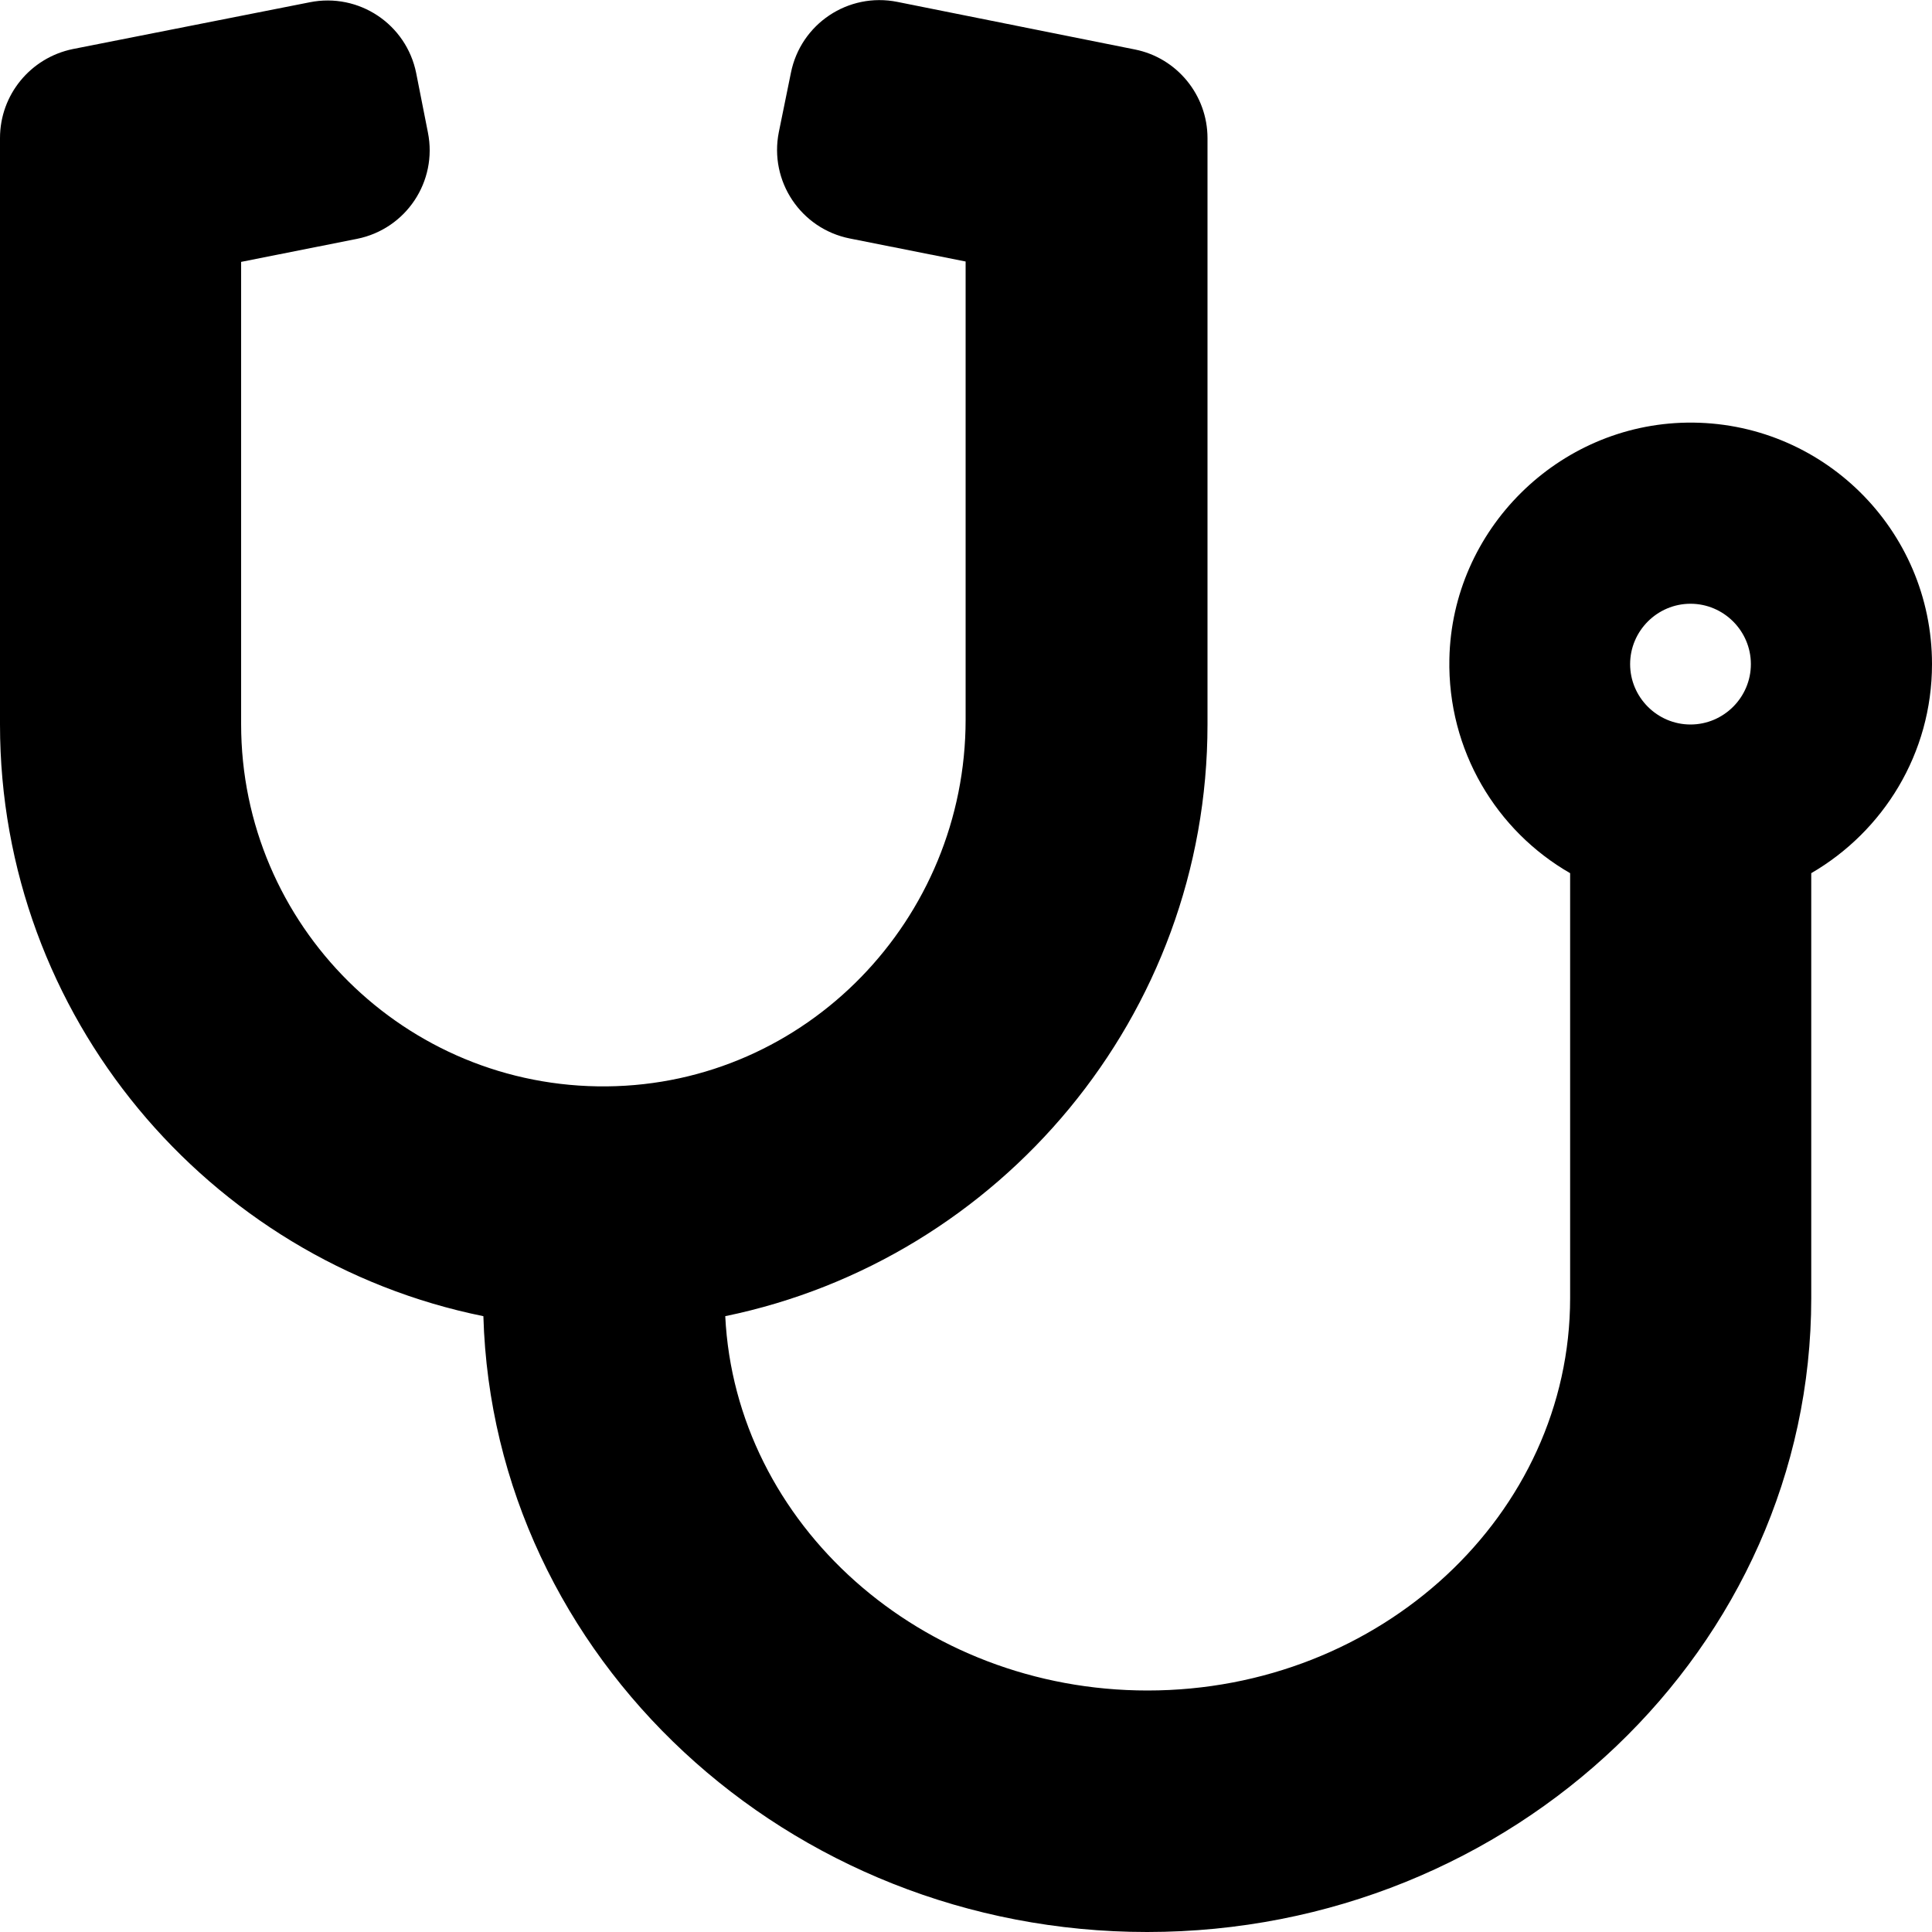
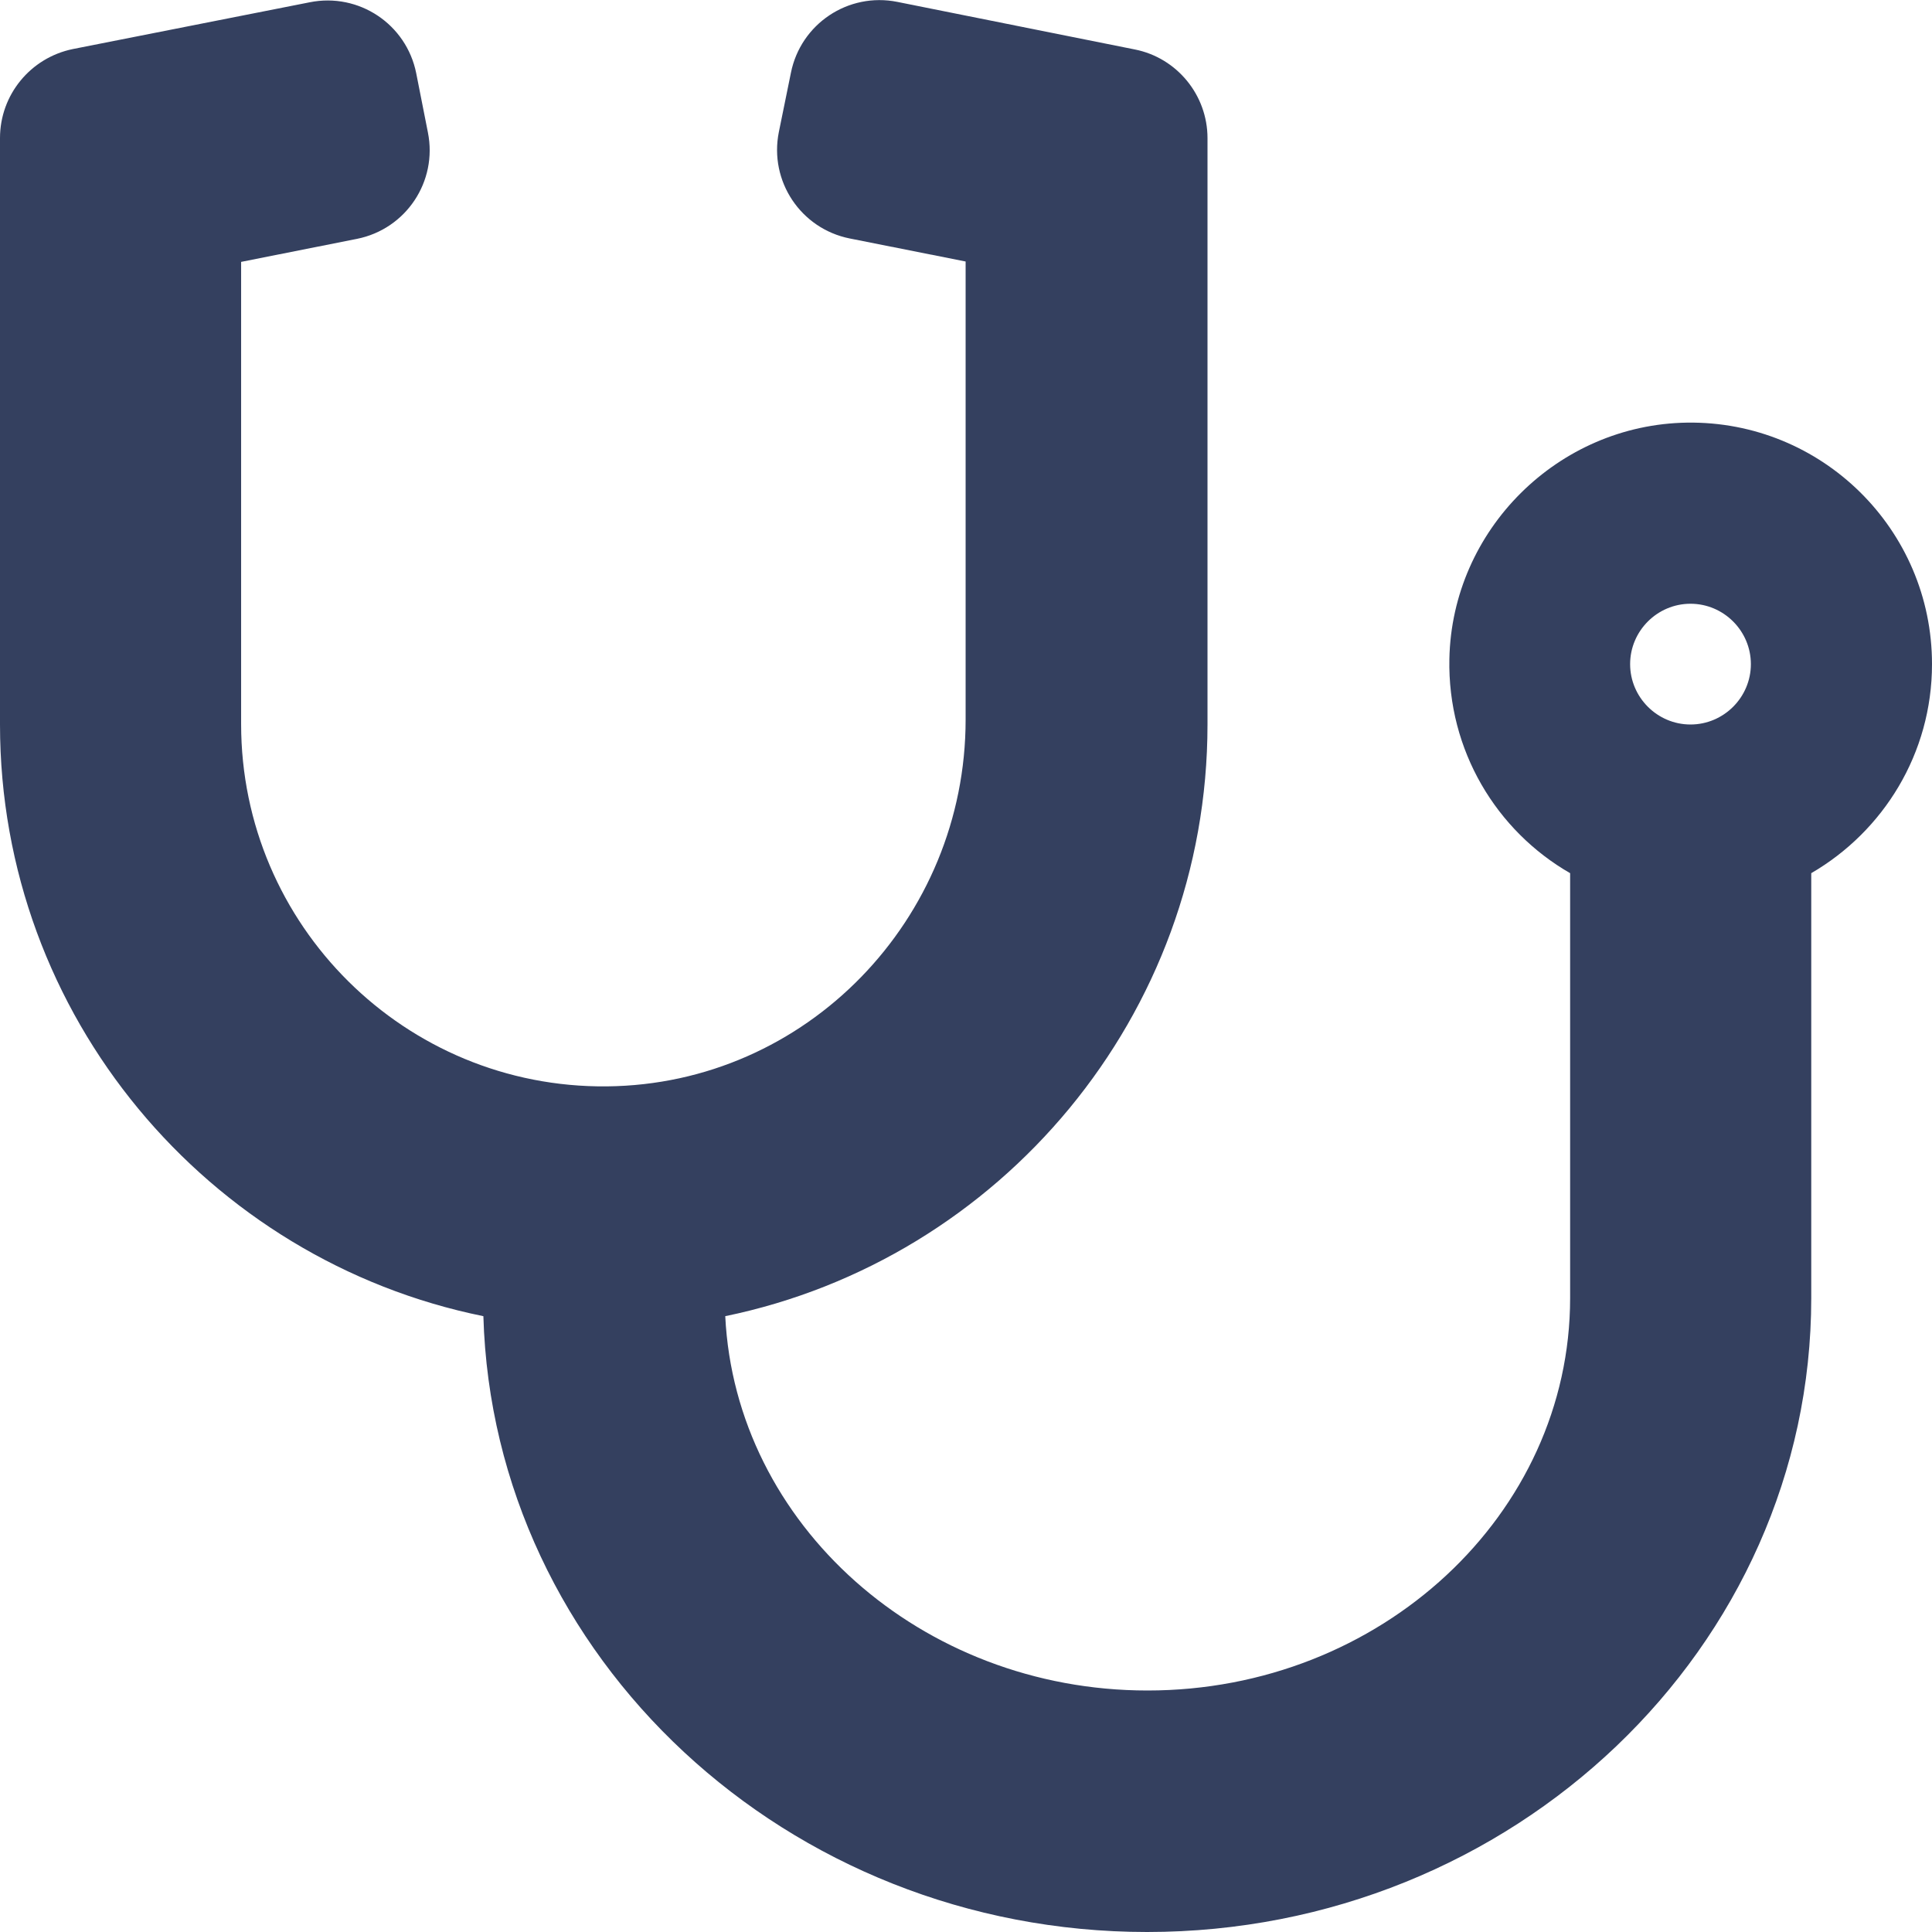
- <svg xmlns="http://www.w3.org/2000/svg" viewBox="0 0 512 512">
+ <svg xmlns="http://www.w3.org/2000/svg" viewBox="0 0 512 512" style="fill: #34405f;">
  <path d="M447.1 112c-34.2.5-62.3 28.4-63 62.6-.5 24.3 12.5 45.6 32 56.8V344c0 57.3-50.2 104-112 104-60 0-109.2-44.1-111.9-99.2C265 333.8 320 269.2 320 192V36.6c0-11.4-8.1-21.3-19.3-23.5L237.8.5c-13-2.6-25.6 5.8-28.2 18.8L206.4 35c-2.6 13 5.8 25.6 18.8 28.2l30.7 6.1v121.4c0 52.9-42.2 96.7-95.1 97.2-53.4.5-96.9-42.7-96.9-96V69.4l30.7-6.1c13-2.6 21.4-15.2 18.8-28.2l-3.1-15.7C107.7 6.4 95.1-2 82.1.6L19.3 13C8.1 15.3 0 25.1 0 36.6V192c0 77.3 55.1 142 128.1 156.8C130.7 439.2 208.6 512 304 512c97 0 176-75.4 176-168V231.4c19.1-11.1 32-31.7 32-55.4 0-35.7-29.2-64.5-64.9-64zm.9 80c-8.8 0-16-7.2-16-16s7.2-16 16-16 16 7.2 16 16-7.2 16-16 16z" />
</svg>
